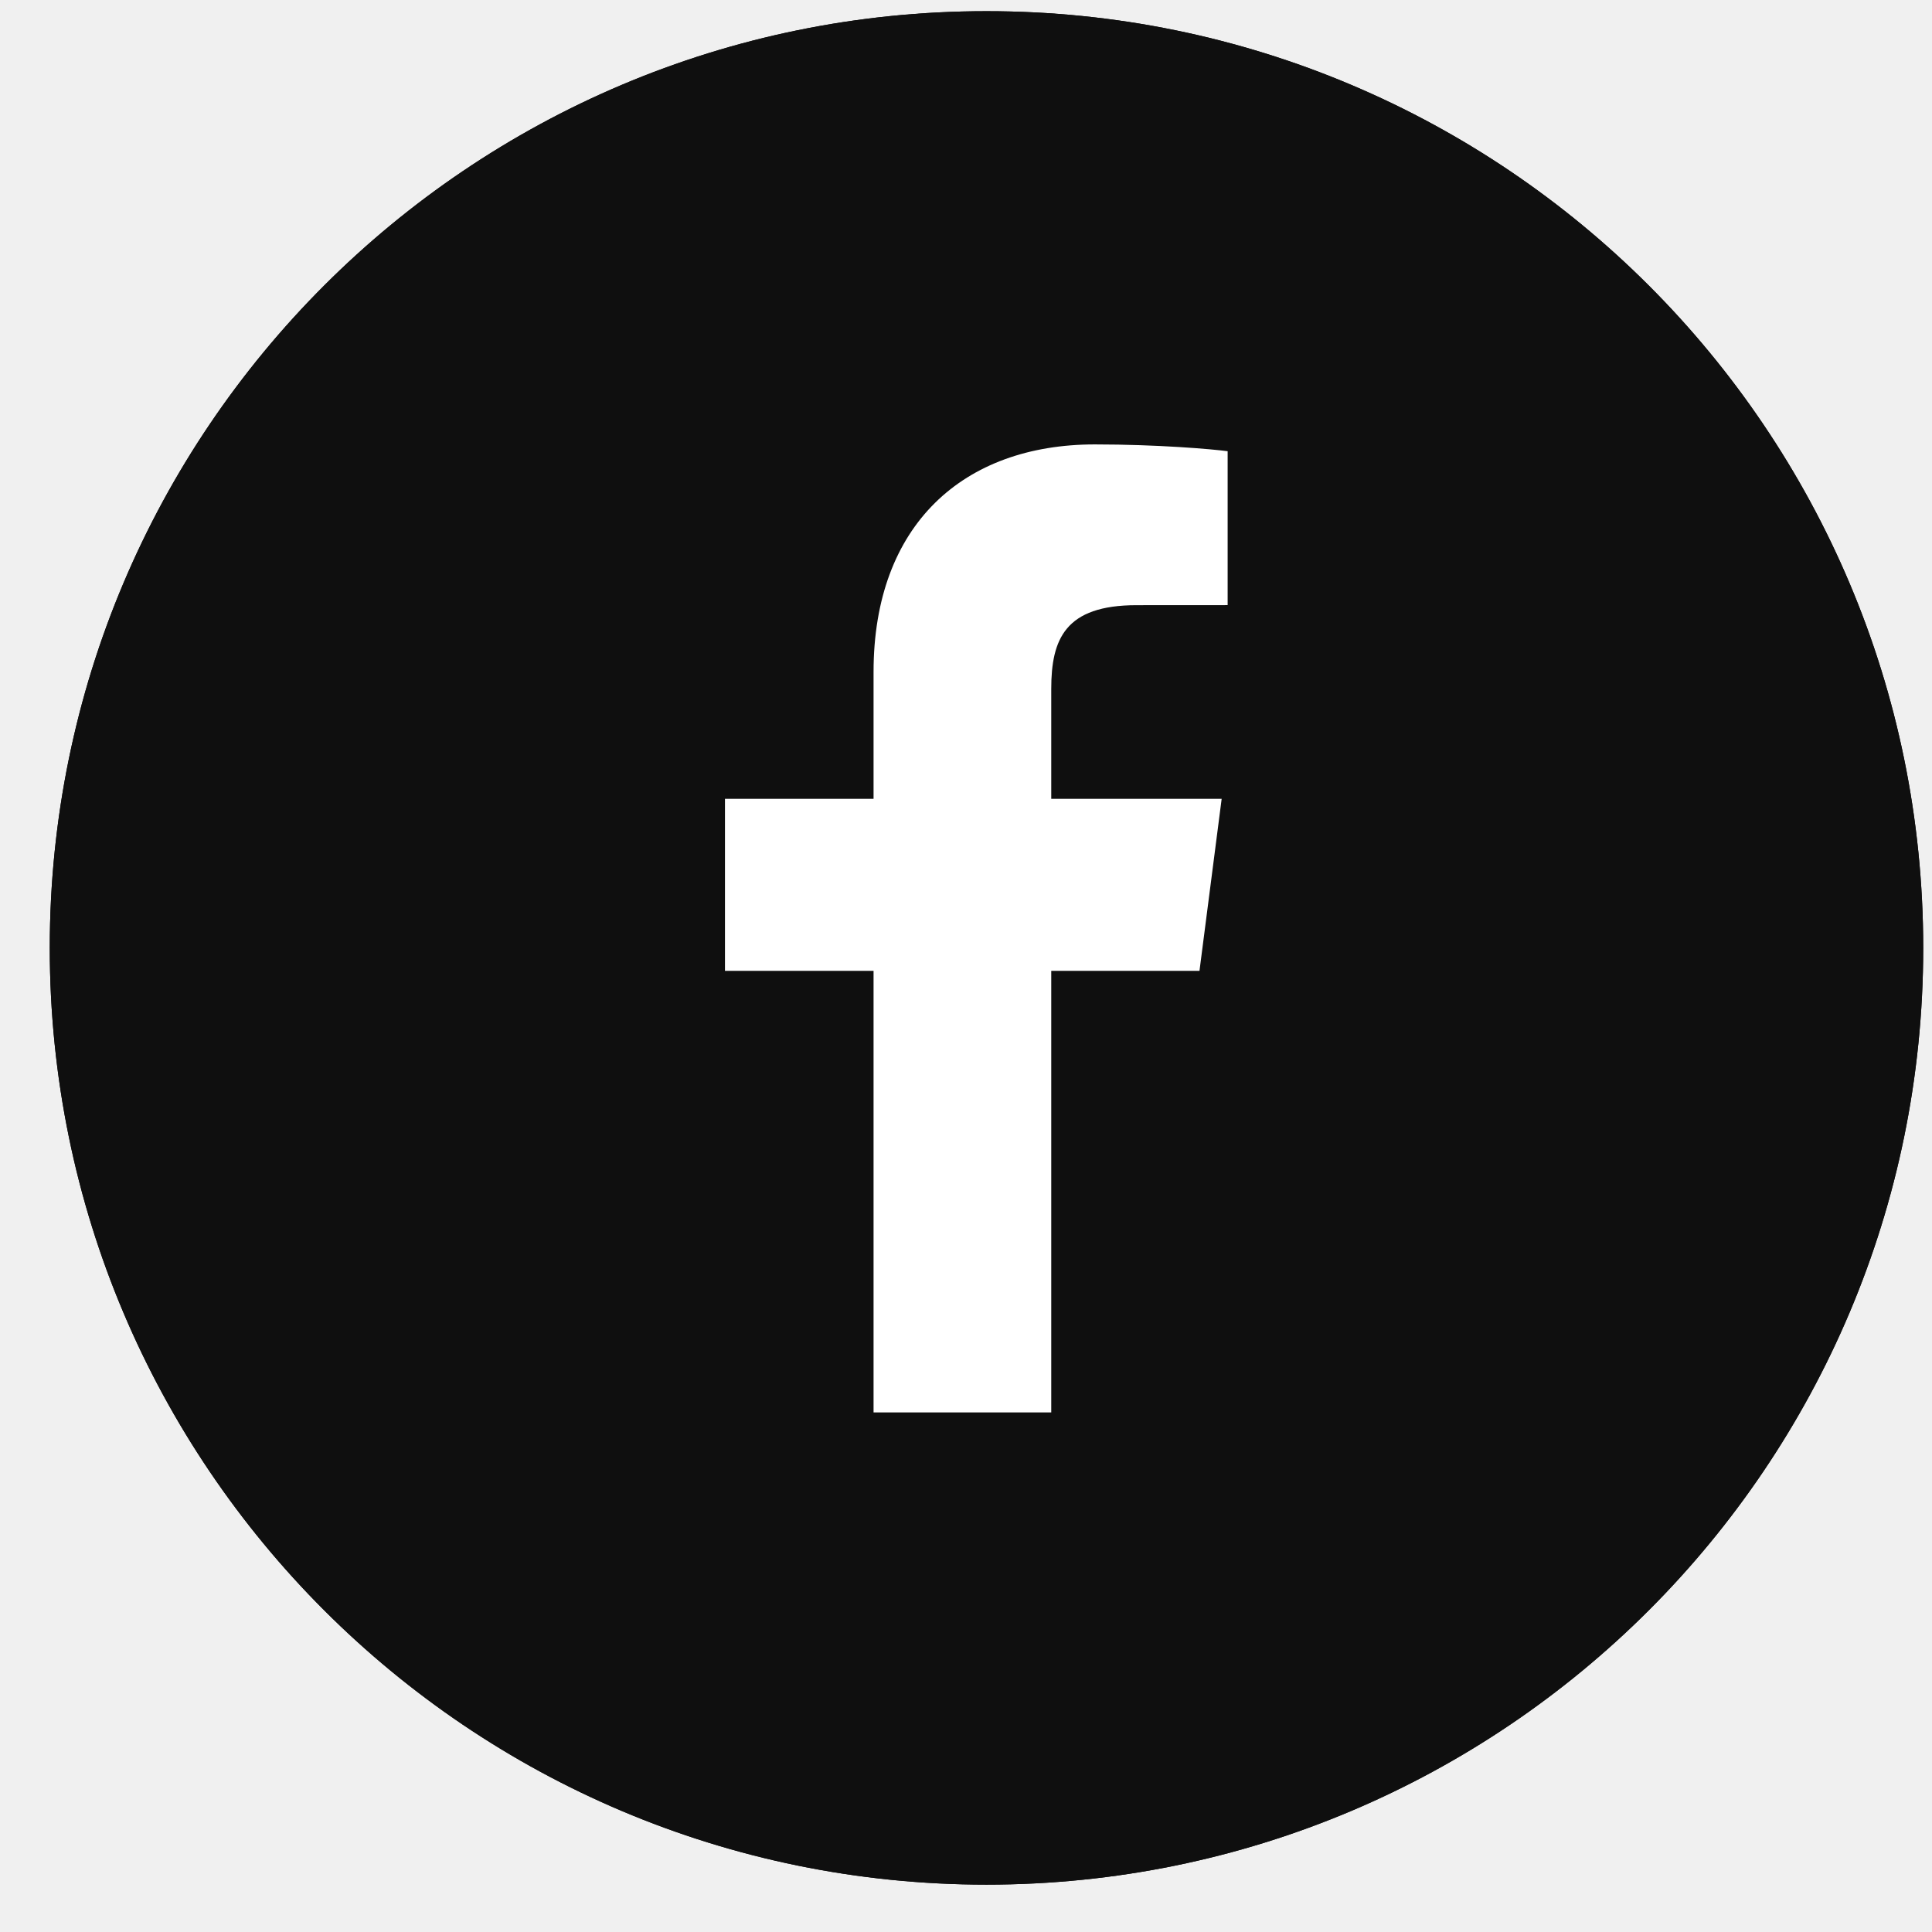
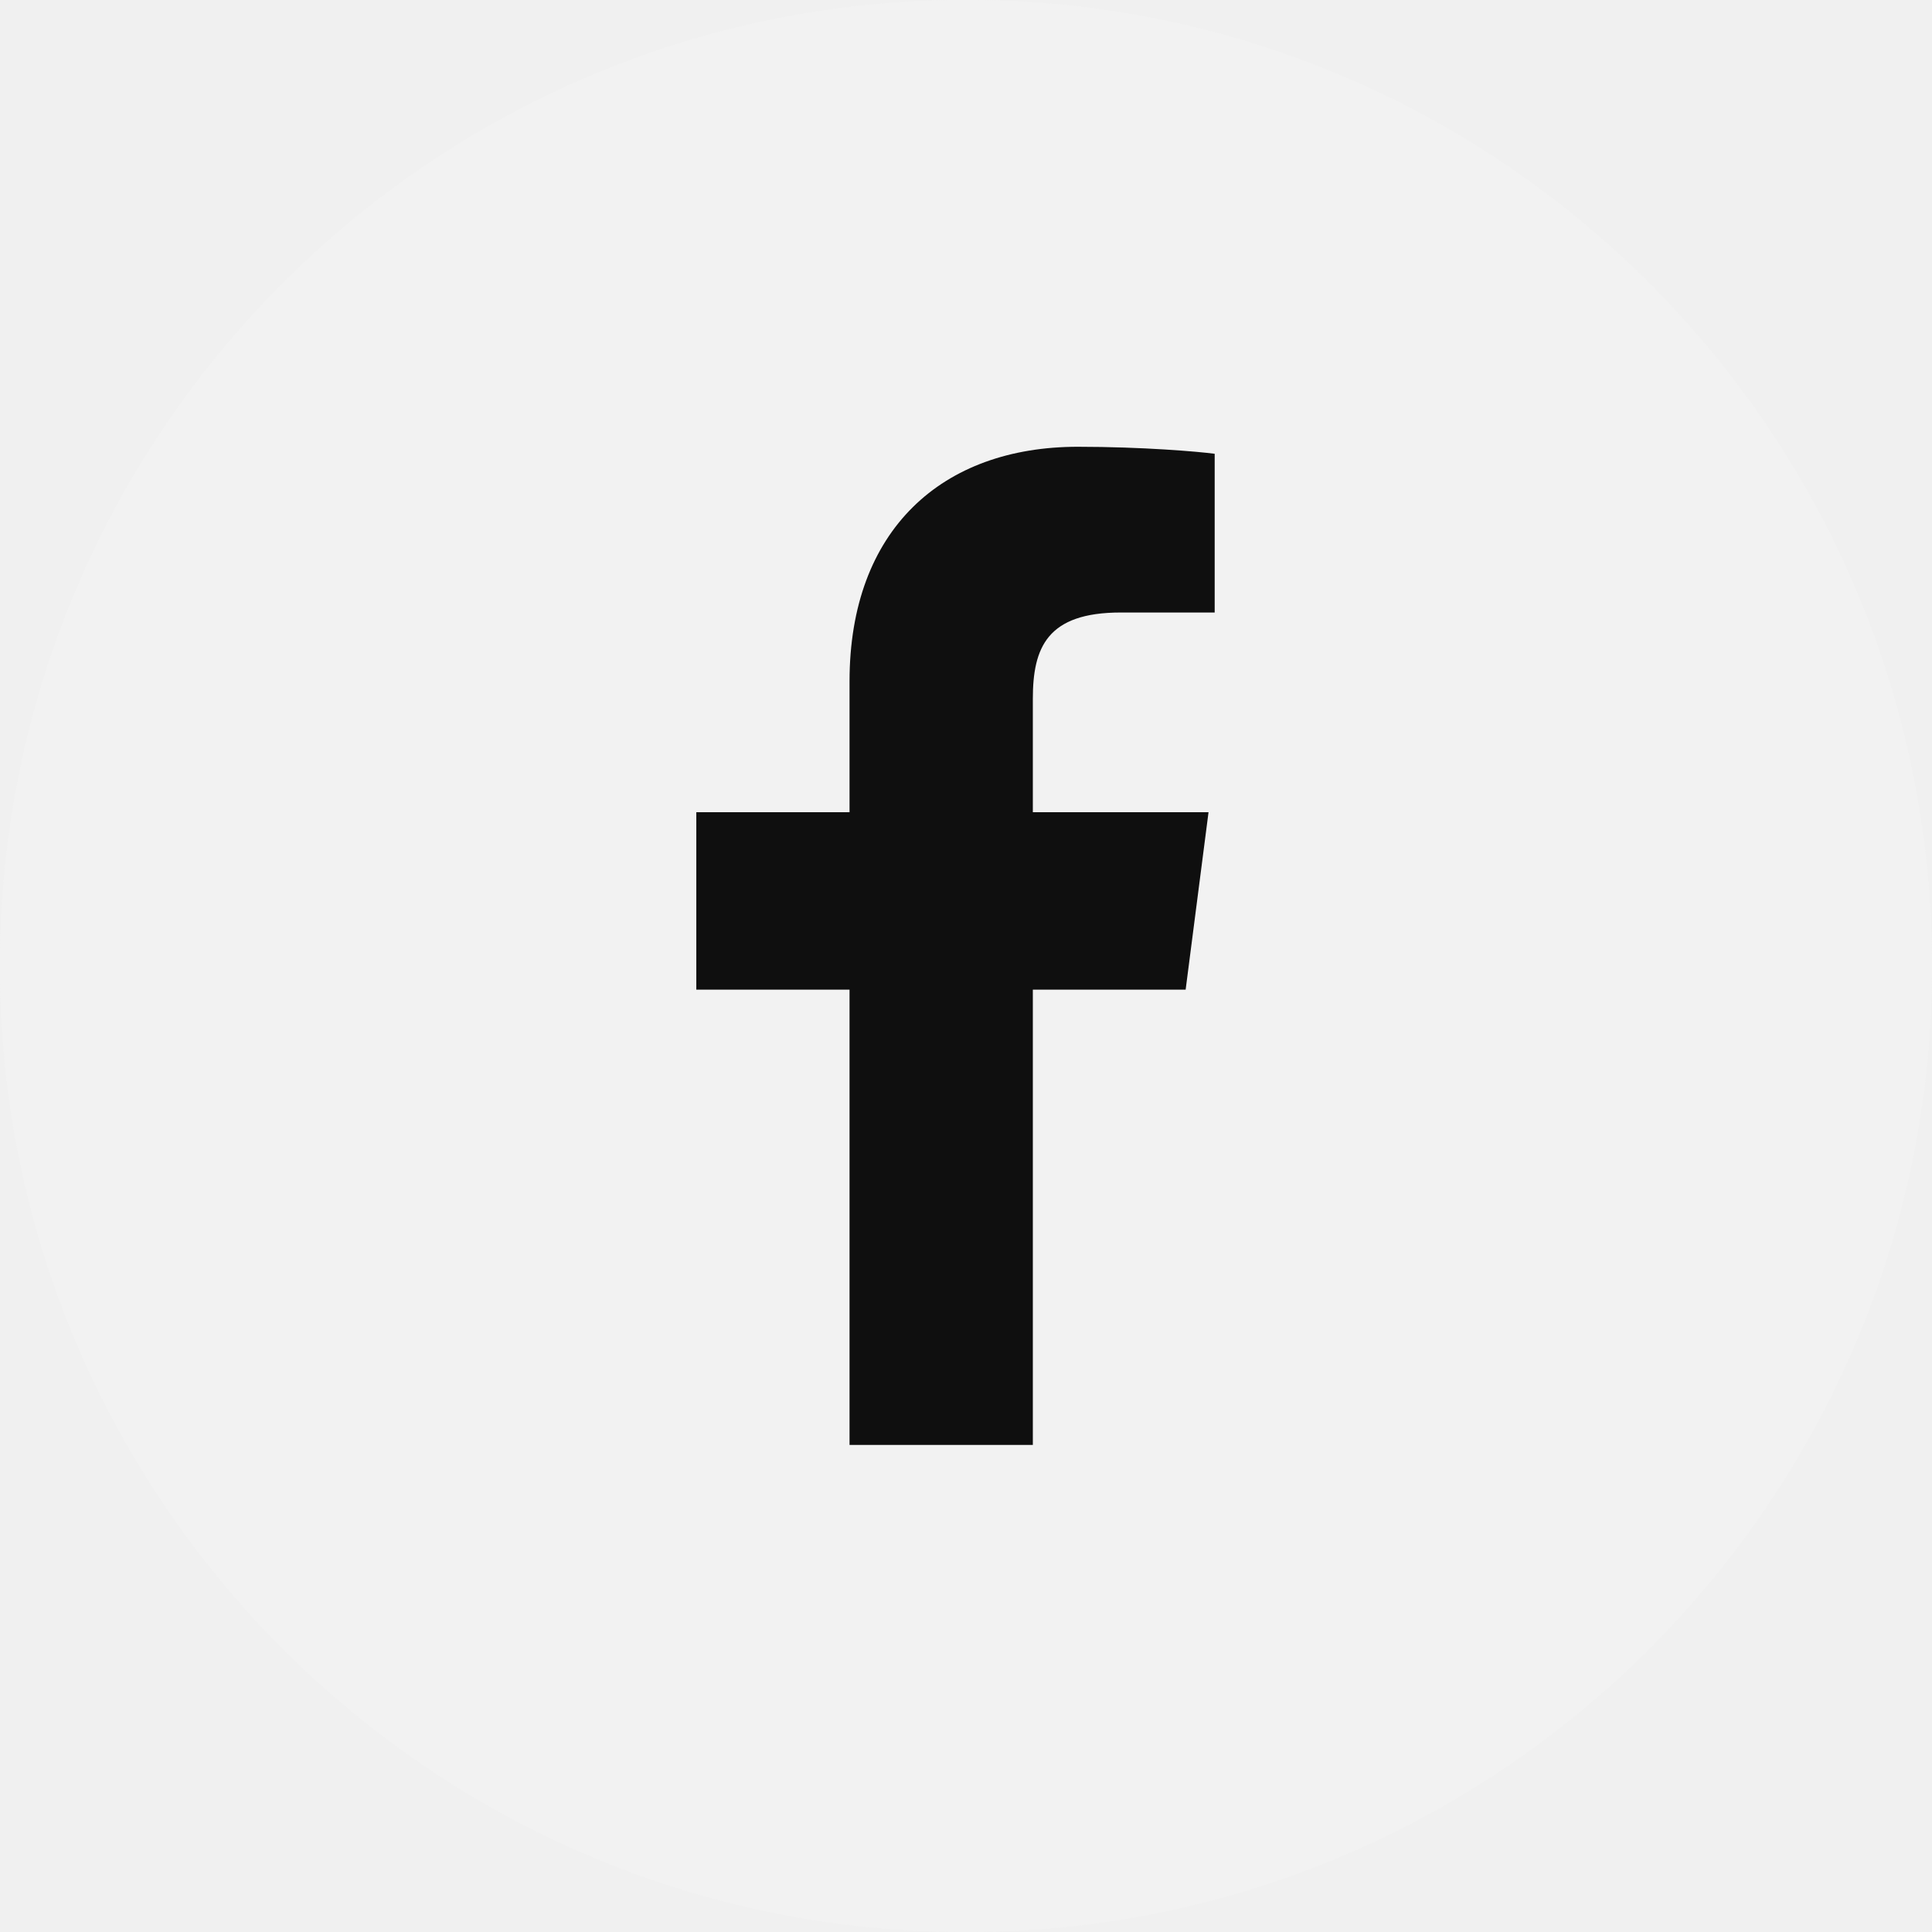
- <svg xmlns="http://www.w3.org/2000/svg" width="33" height="33" viewBox="0 0 33 33" fill="none">
-   <circle cx="16.85" cy="16.191" r="15.5" stroke="#0F0F0F" />
-   <circle cx="16.85" cy="16.191" r="16" fill="#0F0F0F" />
-   <path d="M17.956 16.583V24.125H14.921V16.583H12.383V13.644H14.921V11.476C14.921 8.961 16.458 7.591 18.701 7.591C19.776 7.591 20.7 7.671 20.969 7.707V10.336L19.413 10.337C18.193 10.337 17.956 10.917 17.956 11.768V13.644H20.867L20.488 16.583H17.956Z" fill="white" />
+ <svg xmlns="http://www.w3.org/2000/svg" width="32" height="32" viewBox="0 0 32 32" fill="none">
+   <circle class="circle" cx="16" cy="16" r="15.5" stroke="#F2F2F2" />
+   <circle class="circle" cx="16" cy="16" r="16" fill="#F2F2F2" />
+   <path class="share-design" d="M17.107 16.392V23.933H14.071V16.392H11.533V13.453H14.071V11.285C14.071 8.77 15.608 7.4 17.852 7.4C18.926 7.4 19.85 7.48 20.119 7.516V10.145L18.563 10.145C17.343 10.145 17.107 10.725 17.107 11.576V13.453H20.017L19.638 16.392H17.107Z" fill="#0F0F0F" />
</svg>
